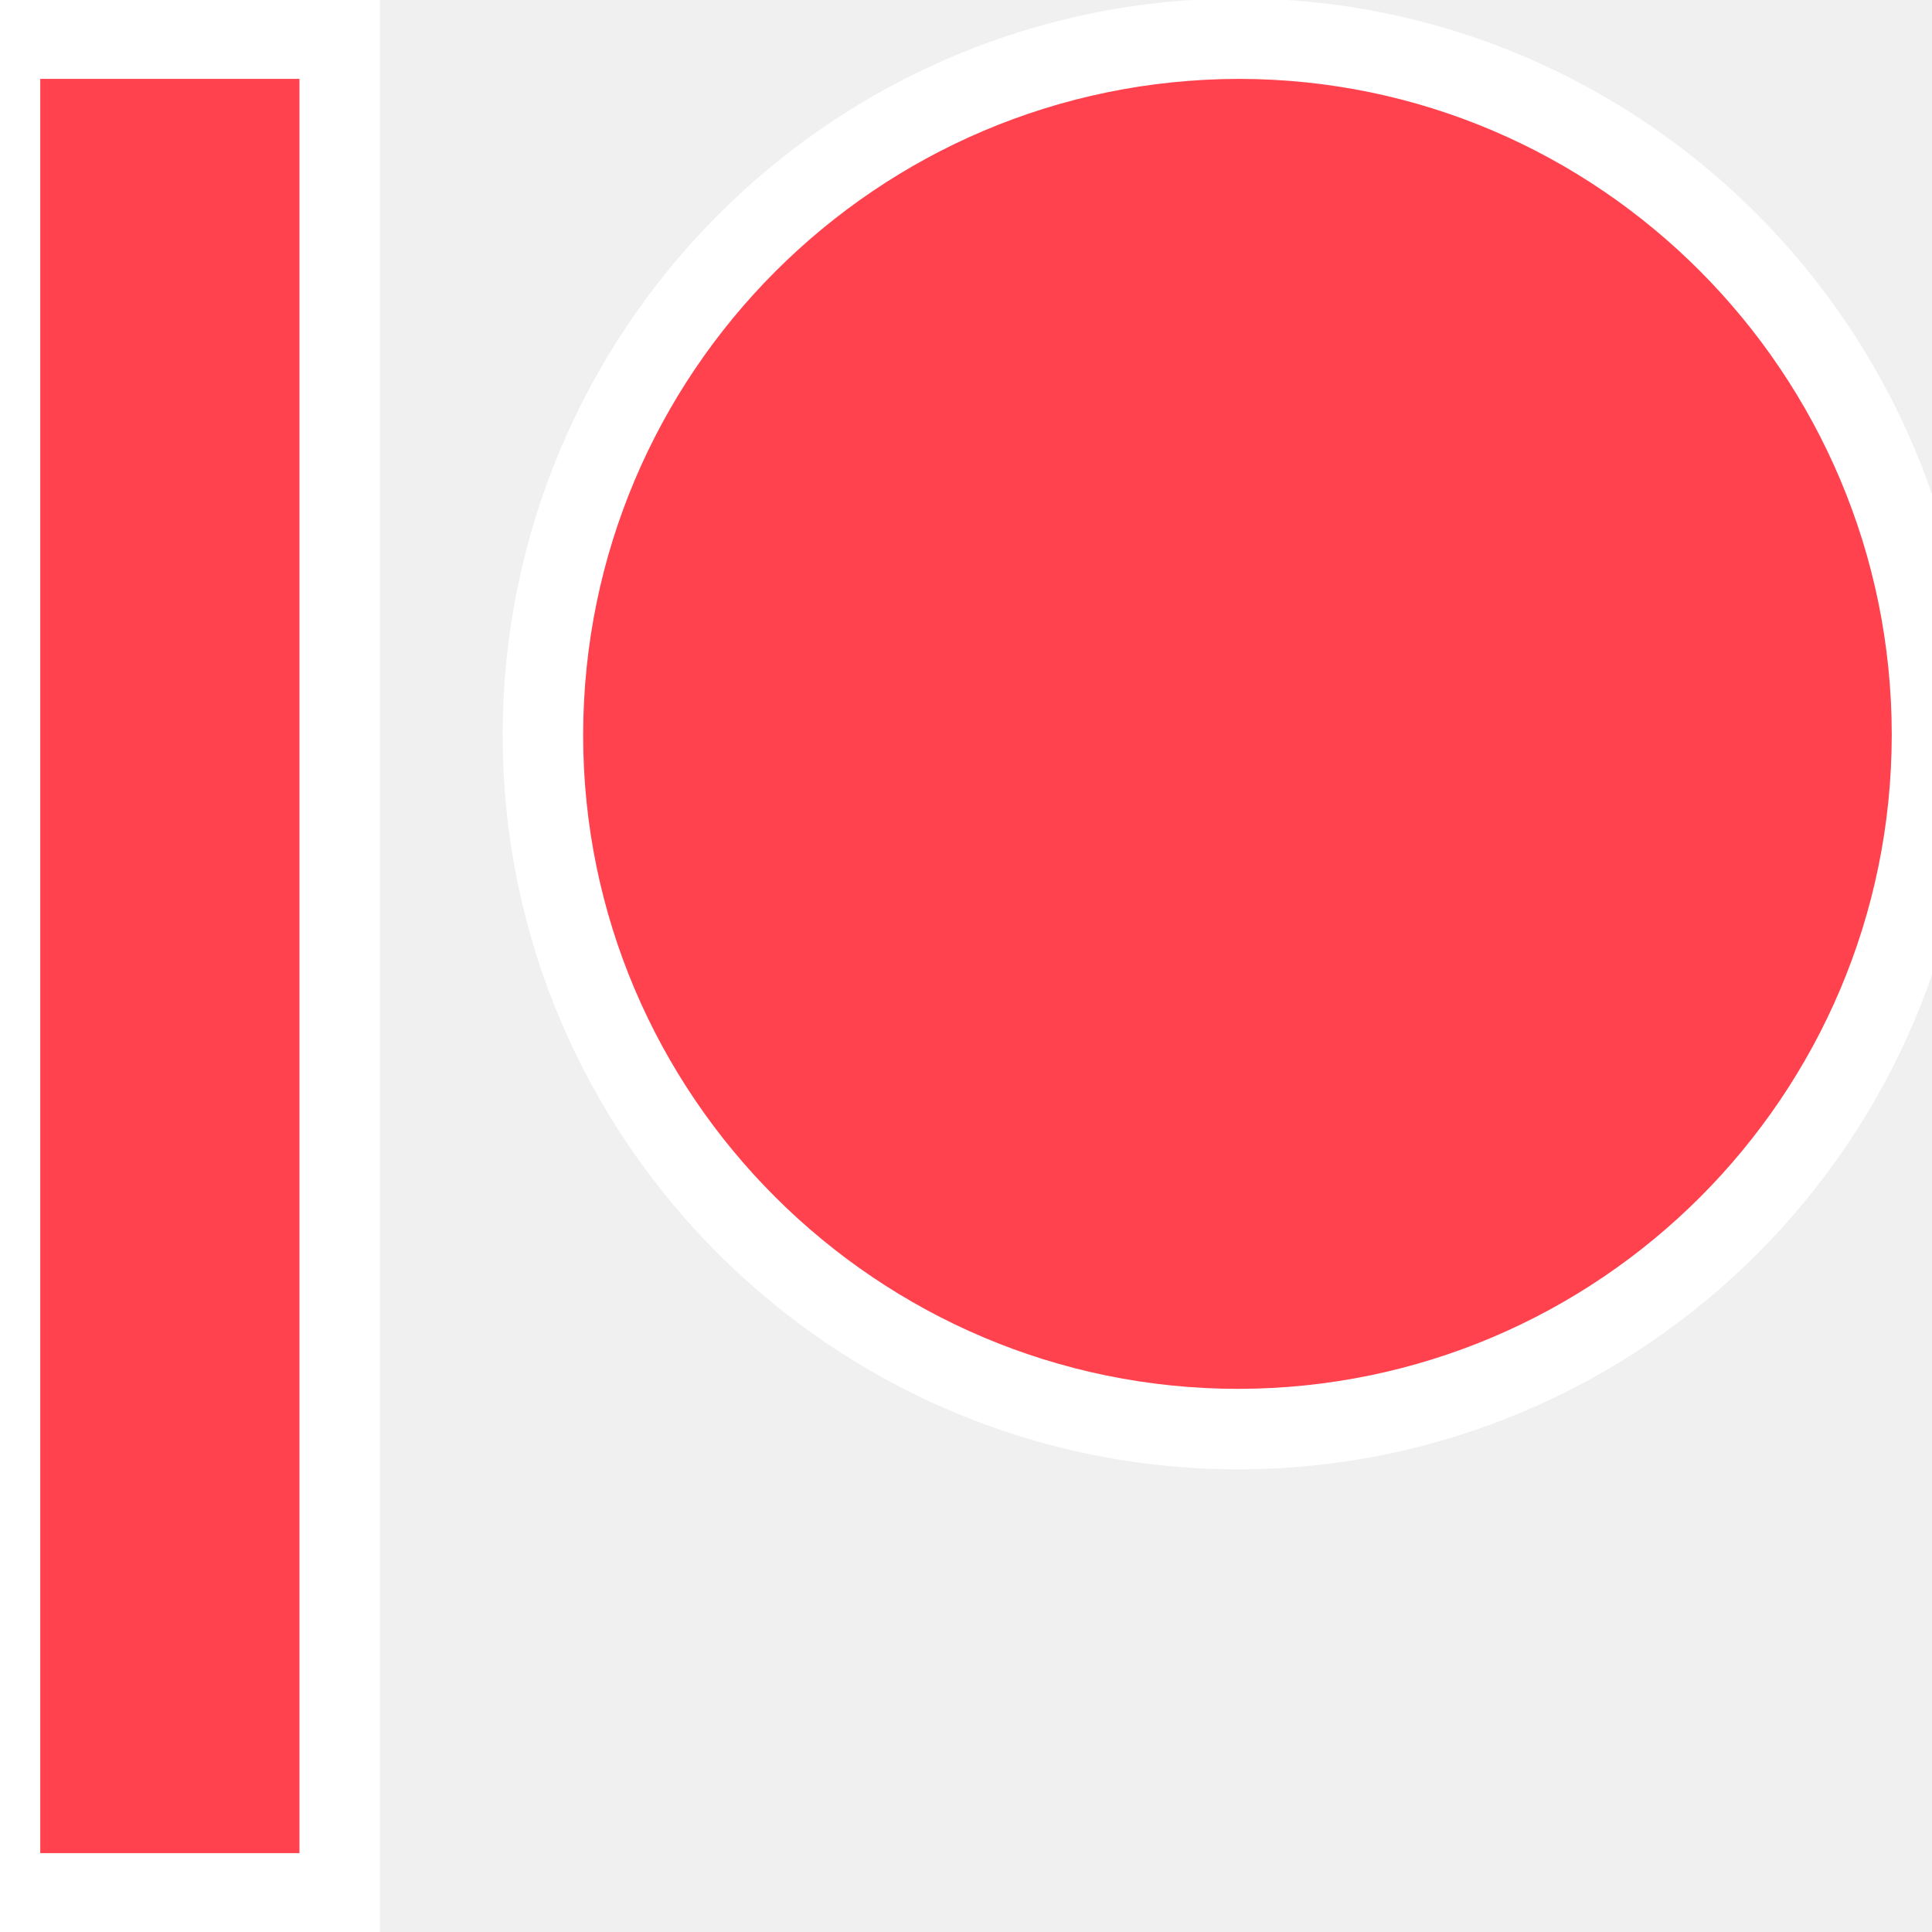
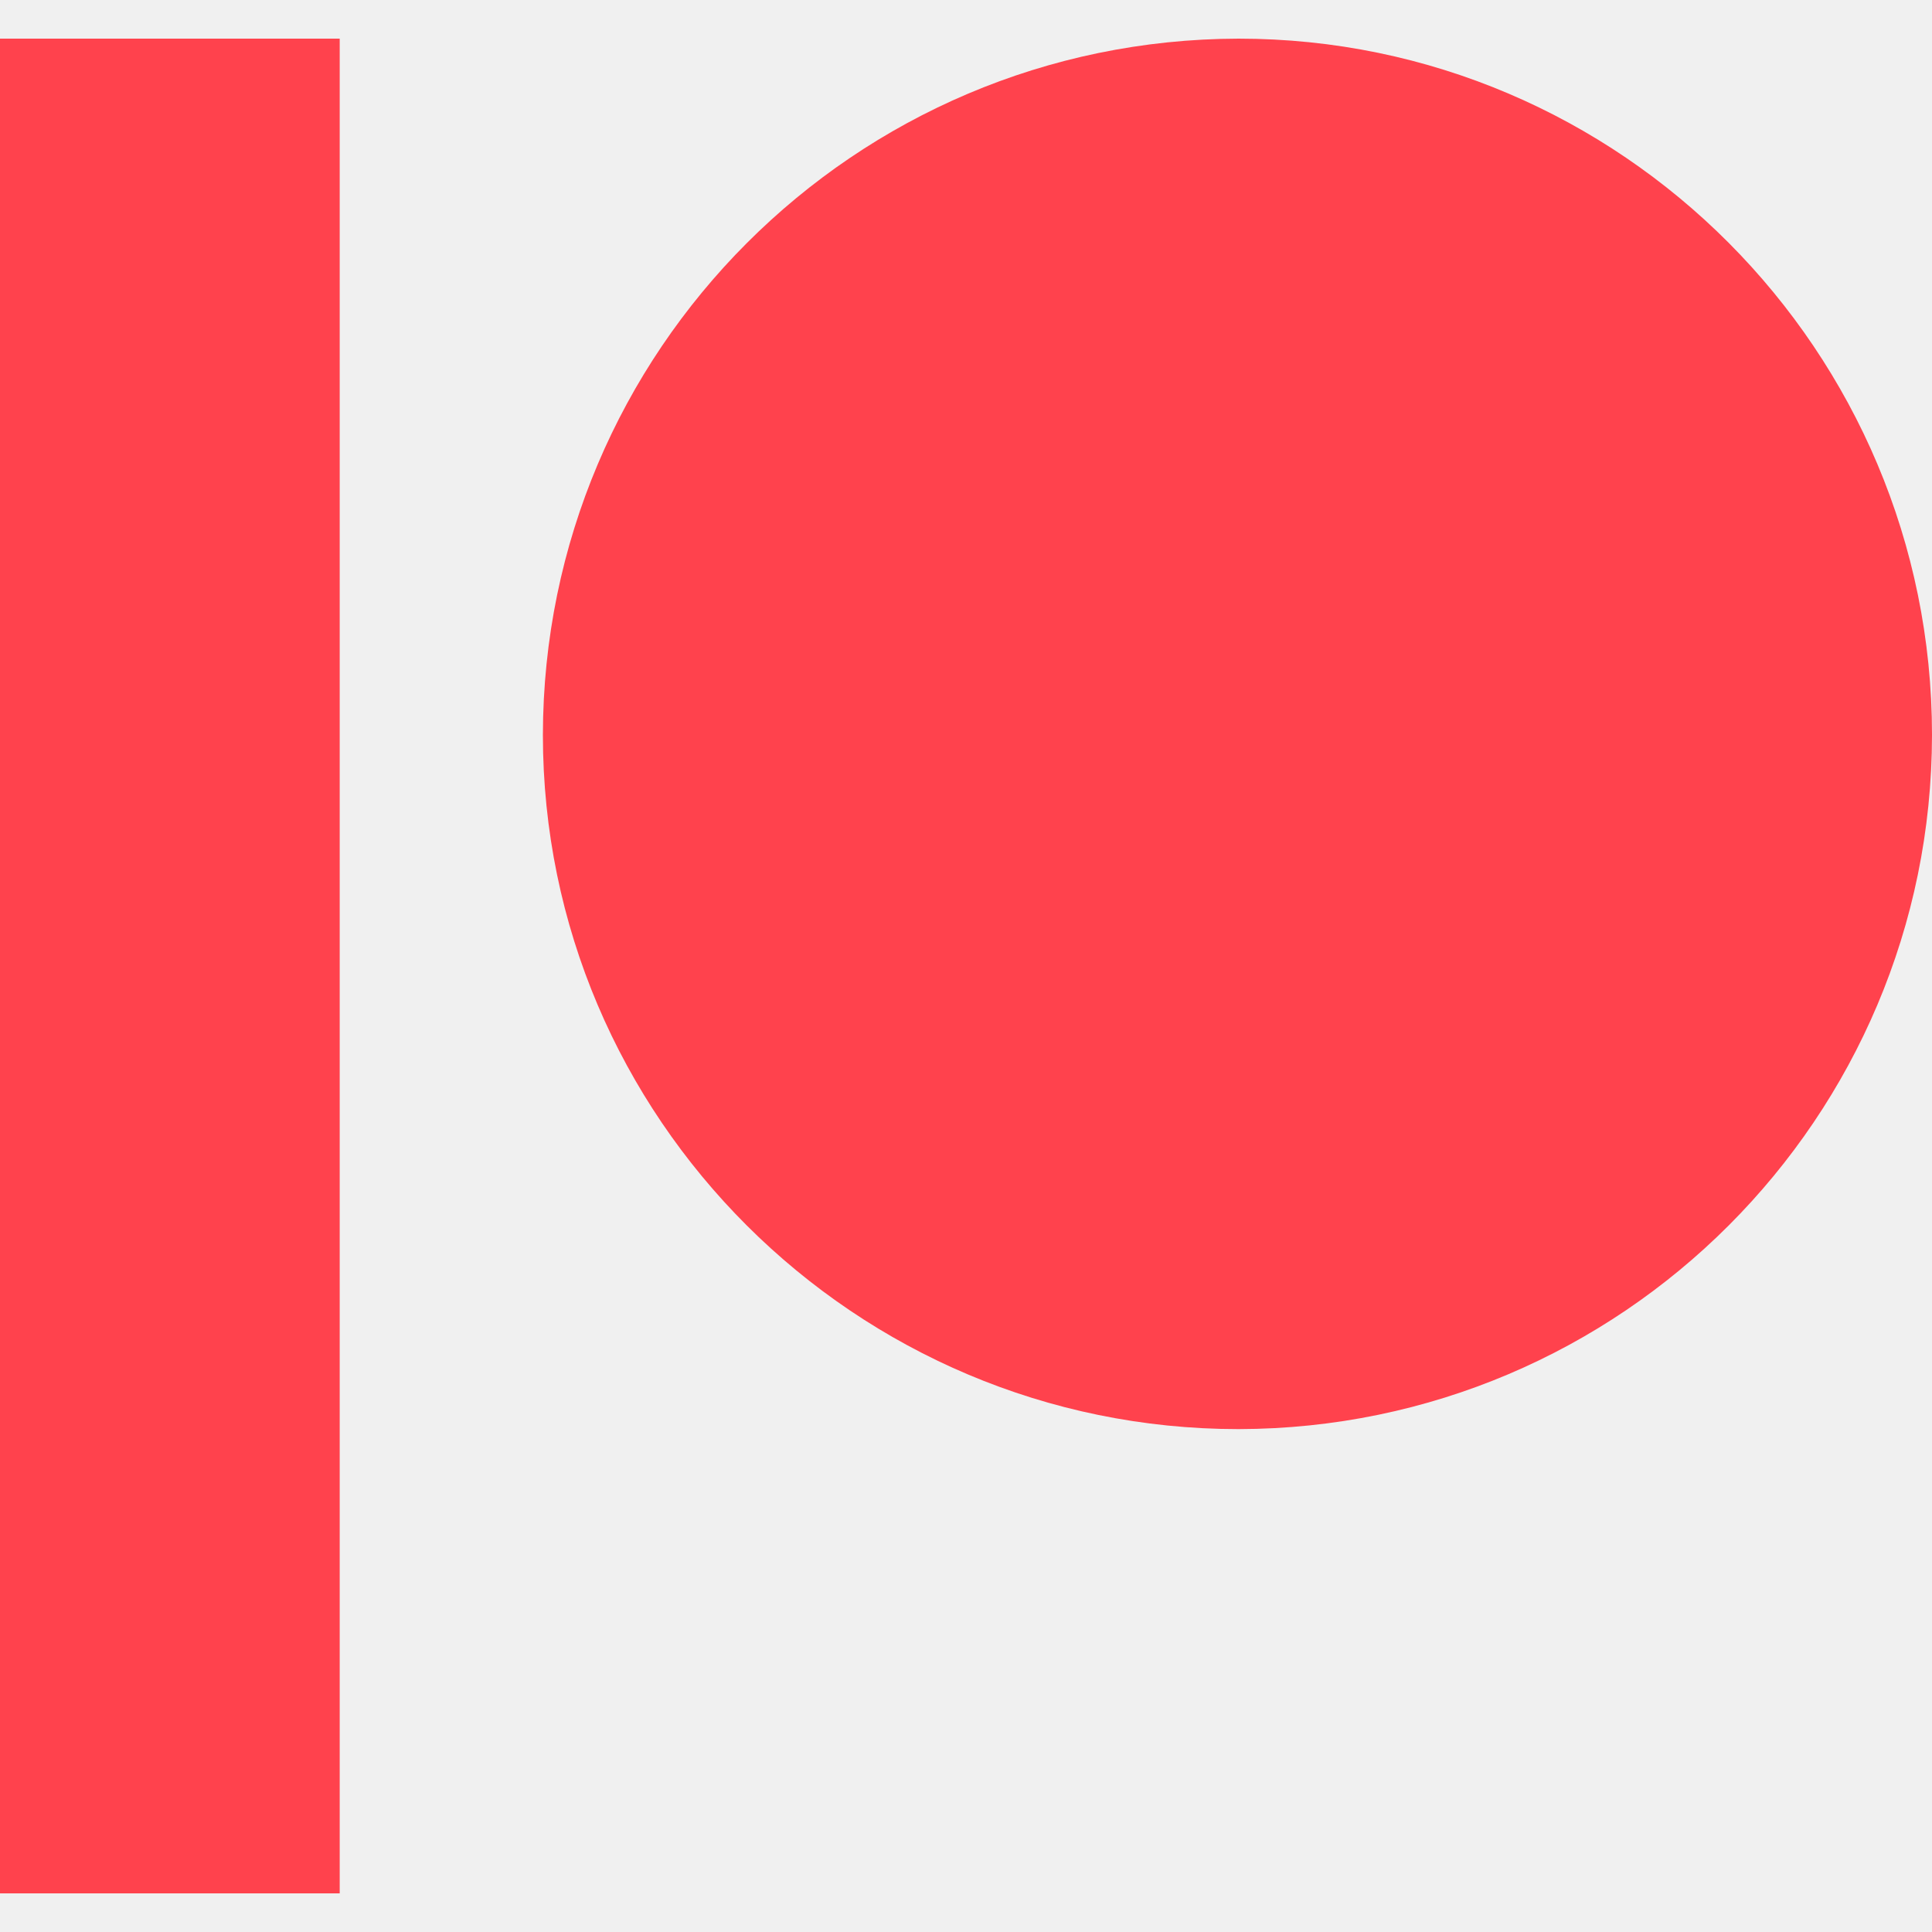
<svg xmlns="http://www.w3.org/2000/svg" fill="#FF424D" viewBox="0 0 24 24">
-   <path stroke="#FFFFFF" stroke-width="1px" d="M0 .48v23.04h4.22V.48zm15.385 0a8.66 8.66 0 0 0-8.641 8.65c0 4.755 3.877 8.623 8.641 8.623A8.63 8.63 0 0 0 24 9.13C24 4.36 20.136.48 15.385.48z" />
+   <path d="M0 .48v23.04h4.22V.48zm15.385 0a8.66 8.66 0 0 0-8.641 8.65c0 4.755 3.877 8.623 8.641 8.623A8.63 8.63 0 0 0 24 9.13C24 4.36 20.136.48 15.385.48z" />
</svg>
